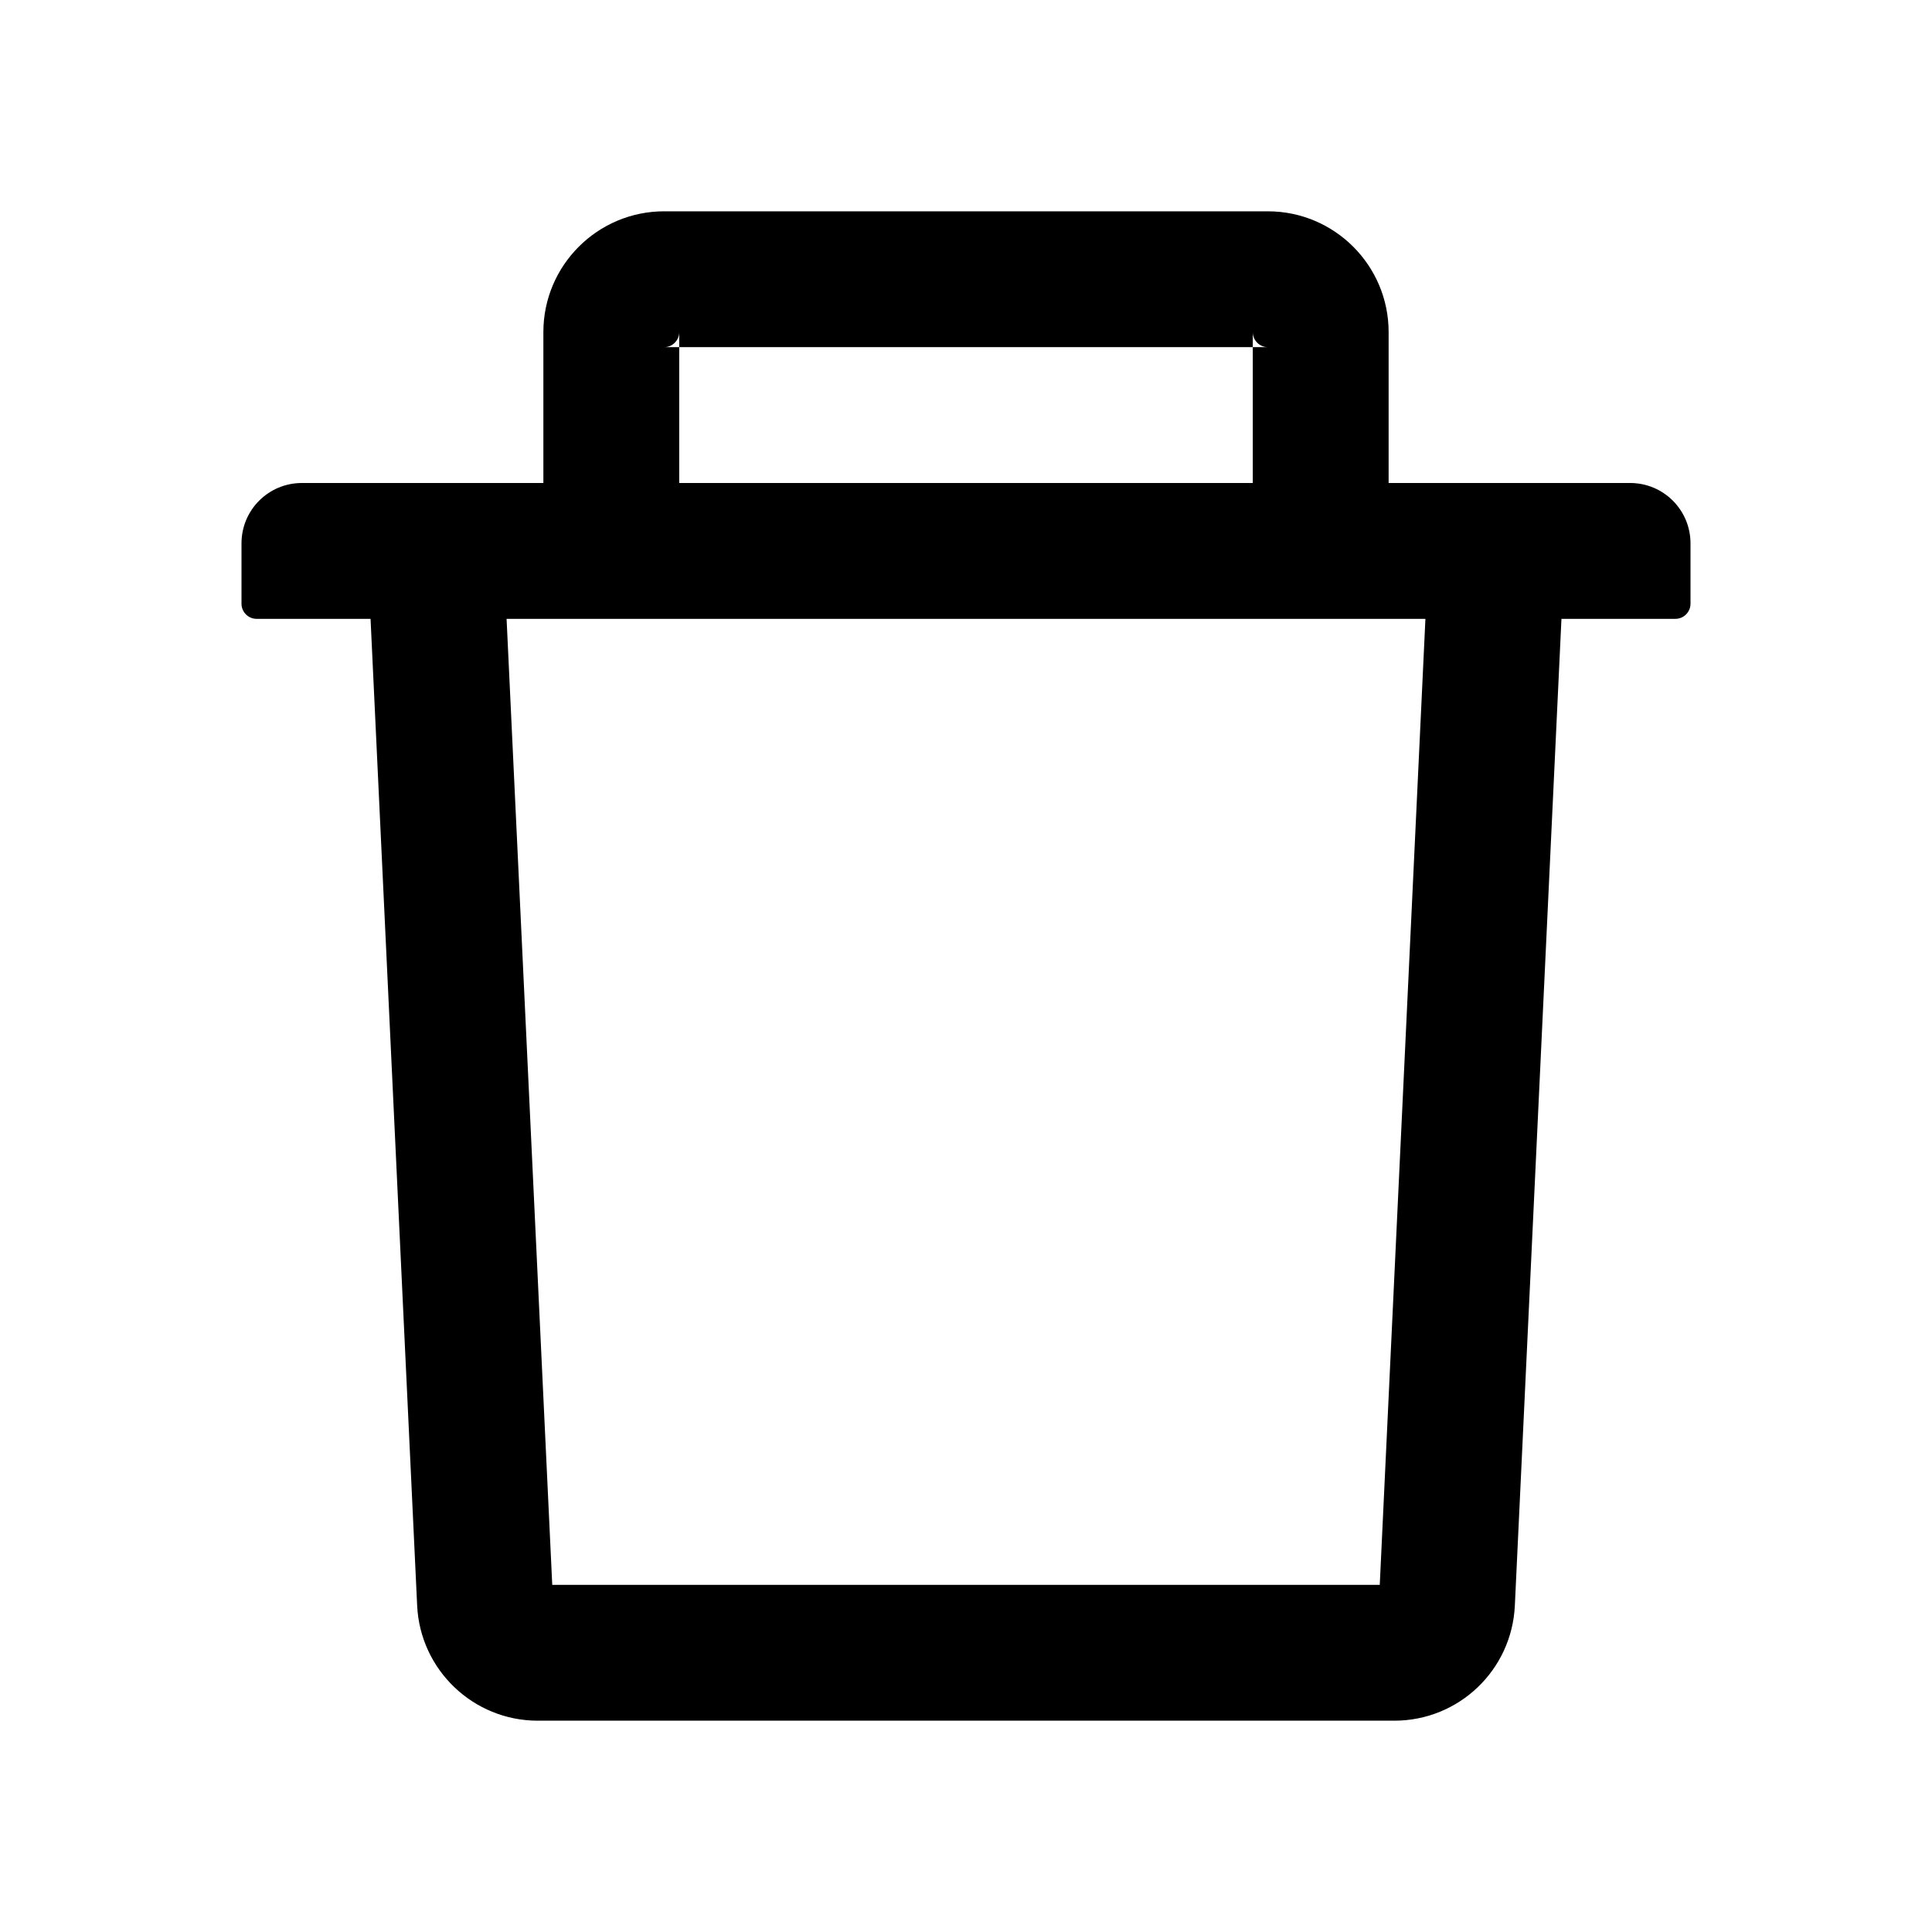
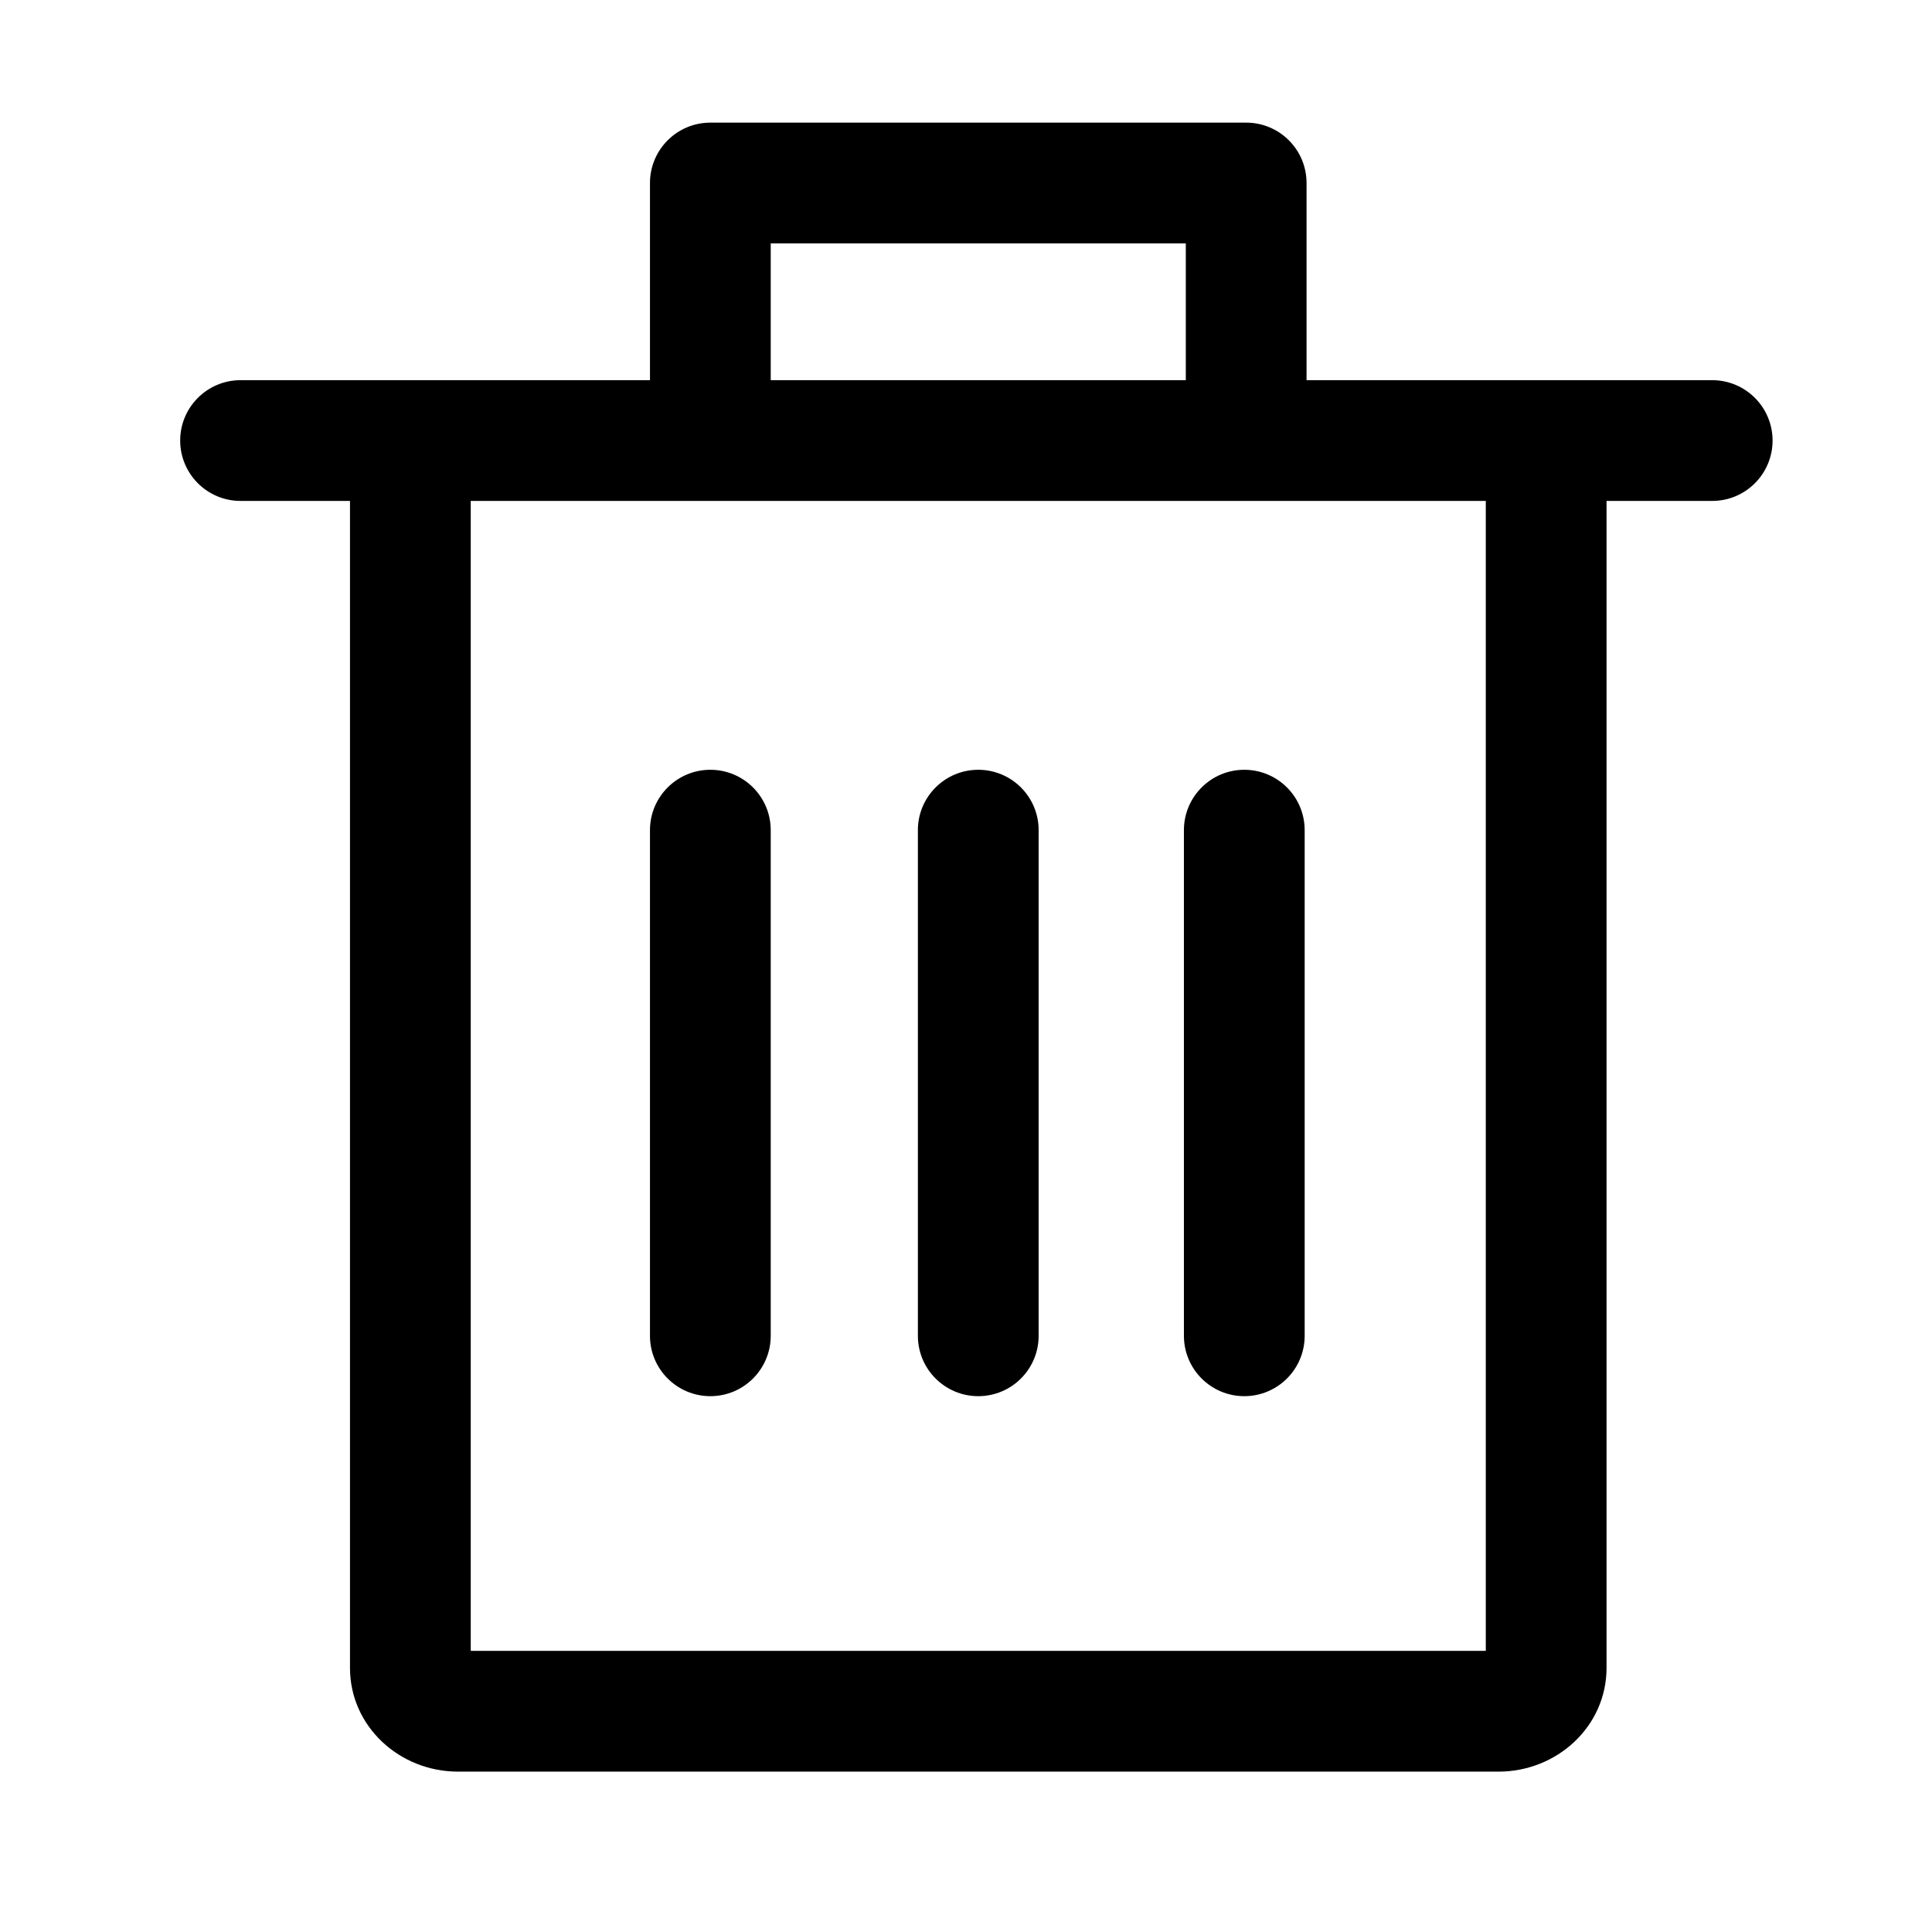
<svg xmlns="http://www.w3.org/2000/svg" class="icon" viewBox="0 0 1024 1024">
-   <path d="M360 184h-8c4.4 0 8-3.6 8-8v8h304v-8c0 4.4 3.6 8 8 8h-8v72h72v-80c0-35.3-28.7-64-64-64H352c-35.3 0-64 28.7-64 64v80h72v-72zm504 72H160c-17.7 0-32 14.3-32 32v32c0 4.4 3.6 8 8 8h60.4l24.7 523c1.6 34.1 29.8 61 63.9 61h454c34.2 0 62.3-26.8 63.9-61l24.7-523H888c4.4 0 8-3.6 8-8v-32c0-17.7-14.3-32-32-32zM731.3 840H292.7l-24.2-512h487l-24.2 512z" />
+   <path d="M185.5,265.5 L127.5,265.5 C109.827,265.5 95.5,251.173 95.5,233.5 C95.5,215.827 109.827,201.5 127.5,201.5 L344.5,201.5 L344.5,97 C344.5,79.327 358.827,65 376.5,65 L660.5,65 C678.173,65 692.5,79.327 692.5,97 L692.5,201.5 L907.5,201.5 C925.173,201.5 939.5,215.827 939.5,233.5 C939.5,251.173 925.173,265.5 907.5,265.5 L851.5,265.5 L851.5,884 C851.5,915.082 825.225,939 794.234,939 L242.766,939 C211.775,939 185.5,915.082 185.5,884 L185.5,265.5 Z M249.5,265.5 L249.5,875 L787.5,875 L787.5,265.5 L249.5,265.5 Z M408.5,201.5 L628.5,201.5 L628.5,129 L408.5,129 L408.5,201.5 Z M486.5,440 C486.5,422.327 500.827,408 518.5,408 C536.173,408 550.5,422.327 550.5,440 L550.5,708 C550.5,725.673 536.173,740 518.5,740 C500.827,740 486.5,725.673 486.5,708 L486.5,440 Z M344.5,440 C344.5,422.327 358.827,408 376.5,408 C394.173,408 408.5,422.327 408.5,440 L408.5,708 C408.5,725.673 394.173,740 376.5,740 C358.827,740 344.5,725.673 344.5,708 L344.5,440 Z M627.5,440 C627.5,422.327 641.827,408 659.5,408 C677.173,408 691.5,422.327 691.5,440 L691.5,708 C691.5,725.673 677.173,740 659.5,740 C641.827,740 627.5,725.673 627.5,708 L627.5,440 Z" />
</svg>
